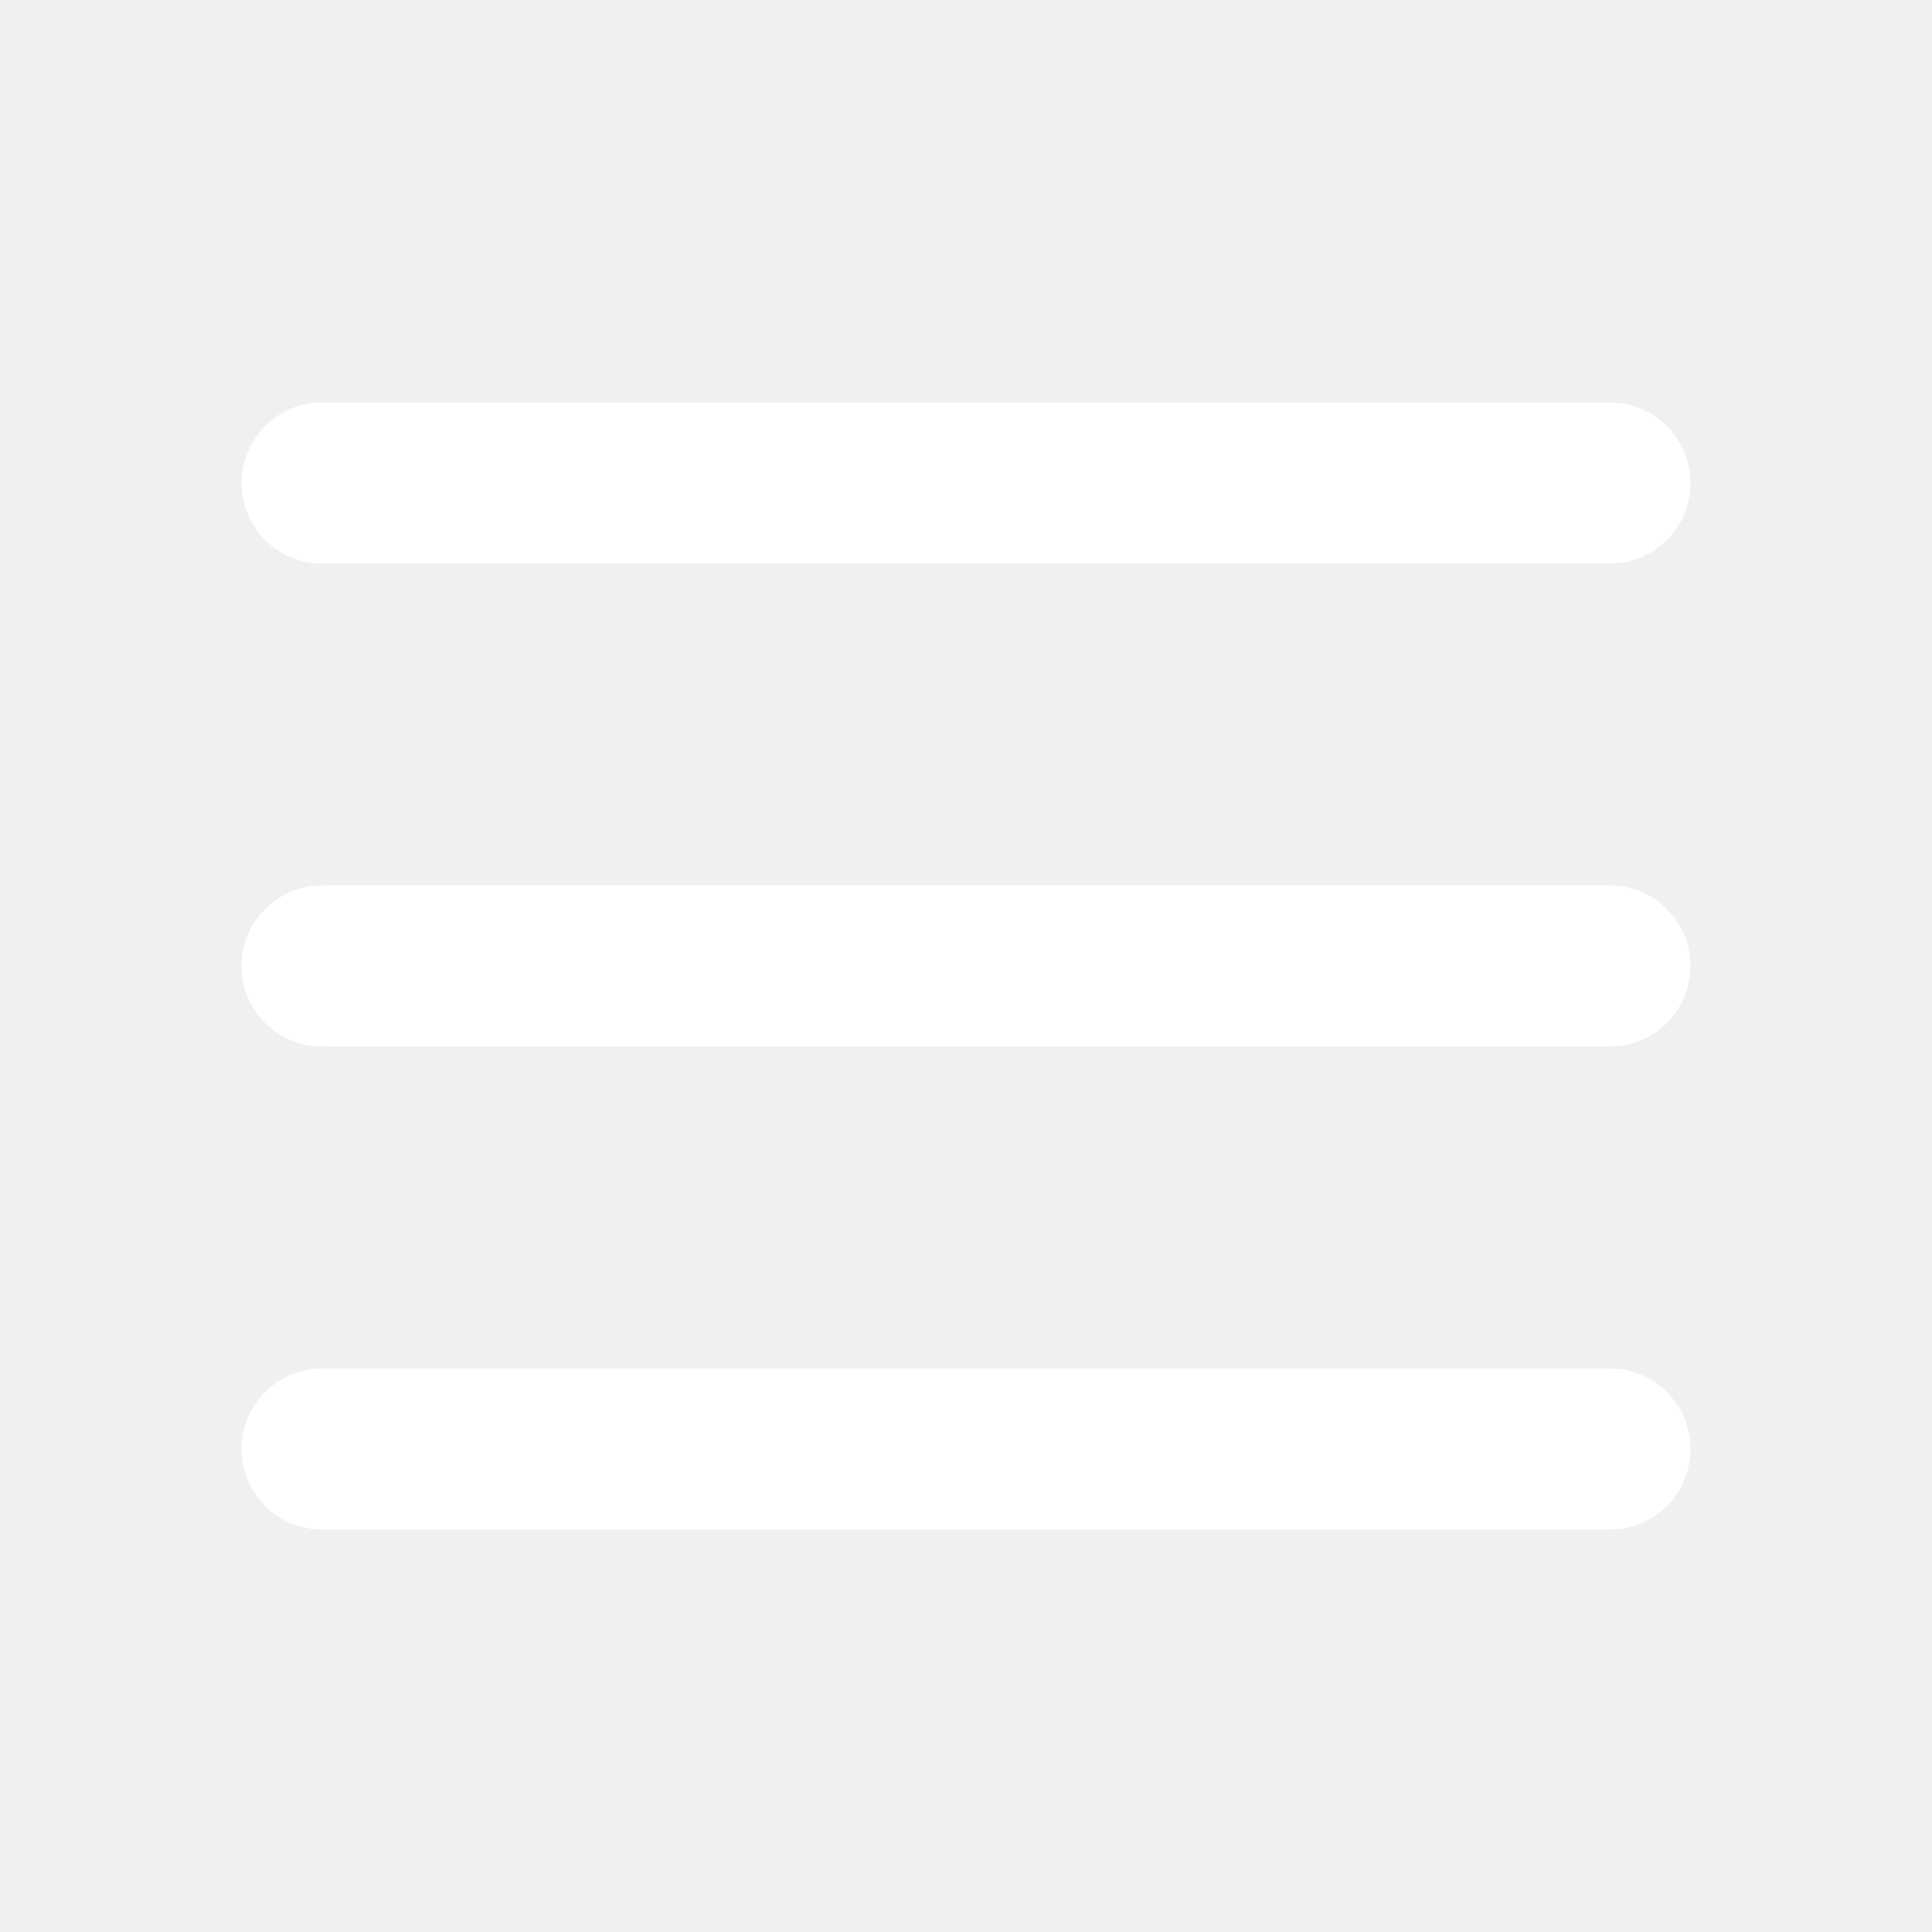
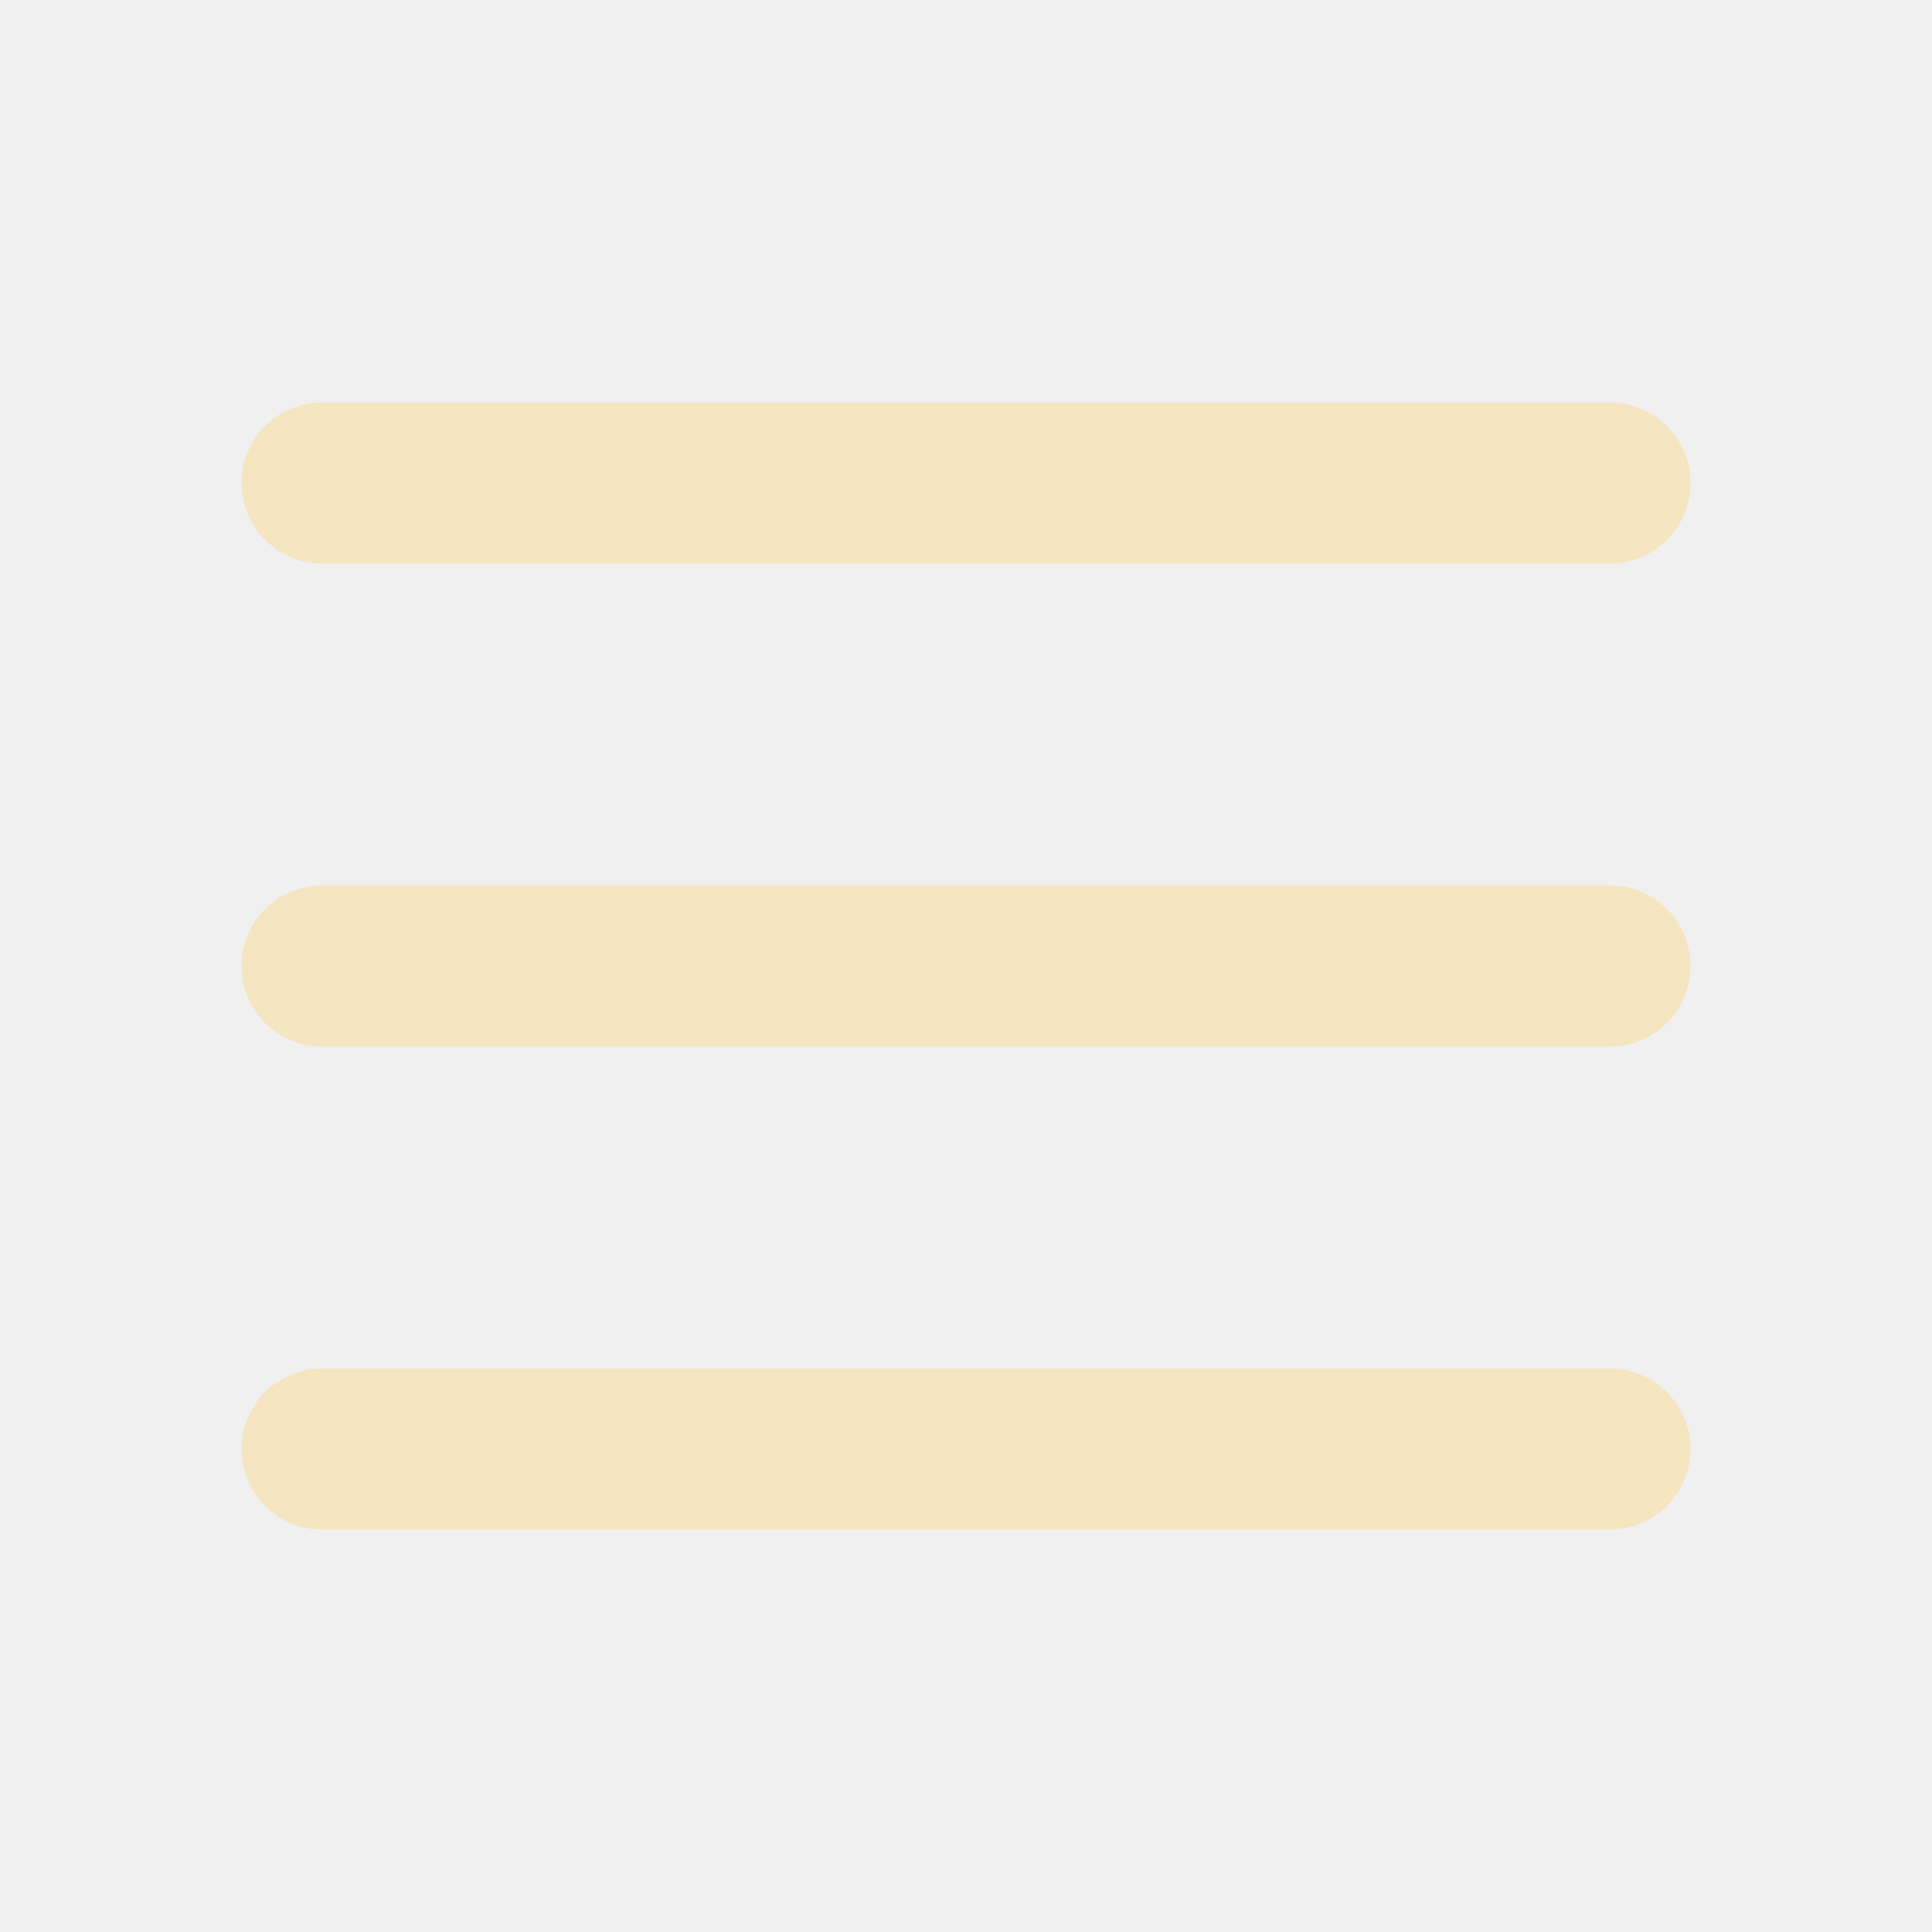
<svg xmlns="http://www.w3.org/2000/svg" width="64px" height="64px" viewBox="0 0 24 24" fill="none">
  <g id="SVGRepo_bgCarrier" stroke-width="0" />
  <g id="SVGRepo_tracerCarrier" stroke-linecap="round" stroke-linejoin="round" />
  <g id="SVGRepo_iconCarrier">
-     <path d="M4 6H20M4 12H20M4 18H20" stroke="#ffffff" stroke-width="2" stroke-linecap="round" stroke-linejoin="round" />
+     <path d="M4 6H20M4 12H20M4 18H20" stroke="#f5e5c1" stroke-width="2" stroke-linecap="round" stroke-linejoin="round" />
  </g>
</svg>
